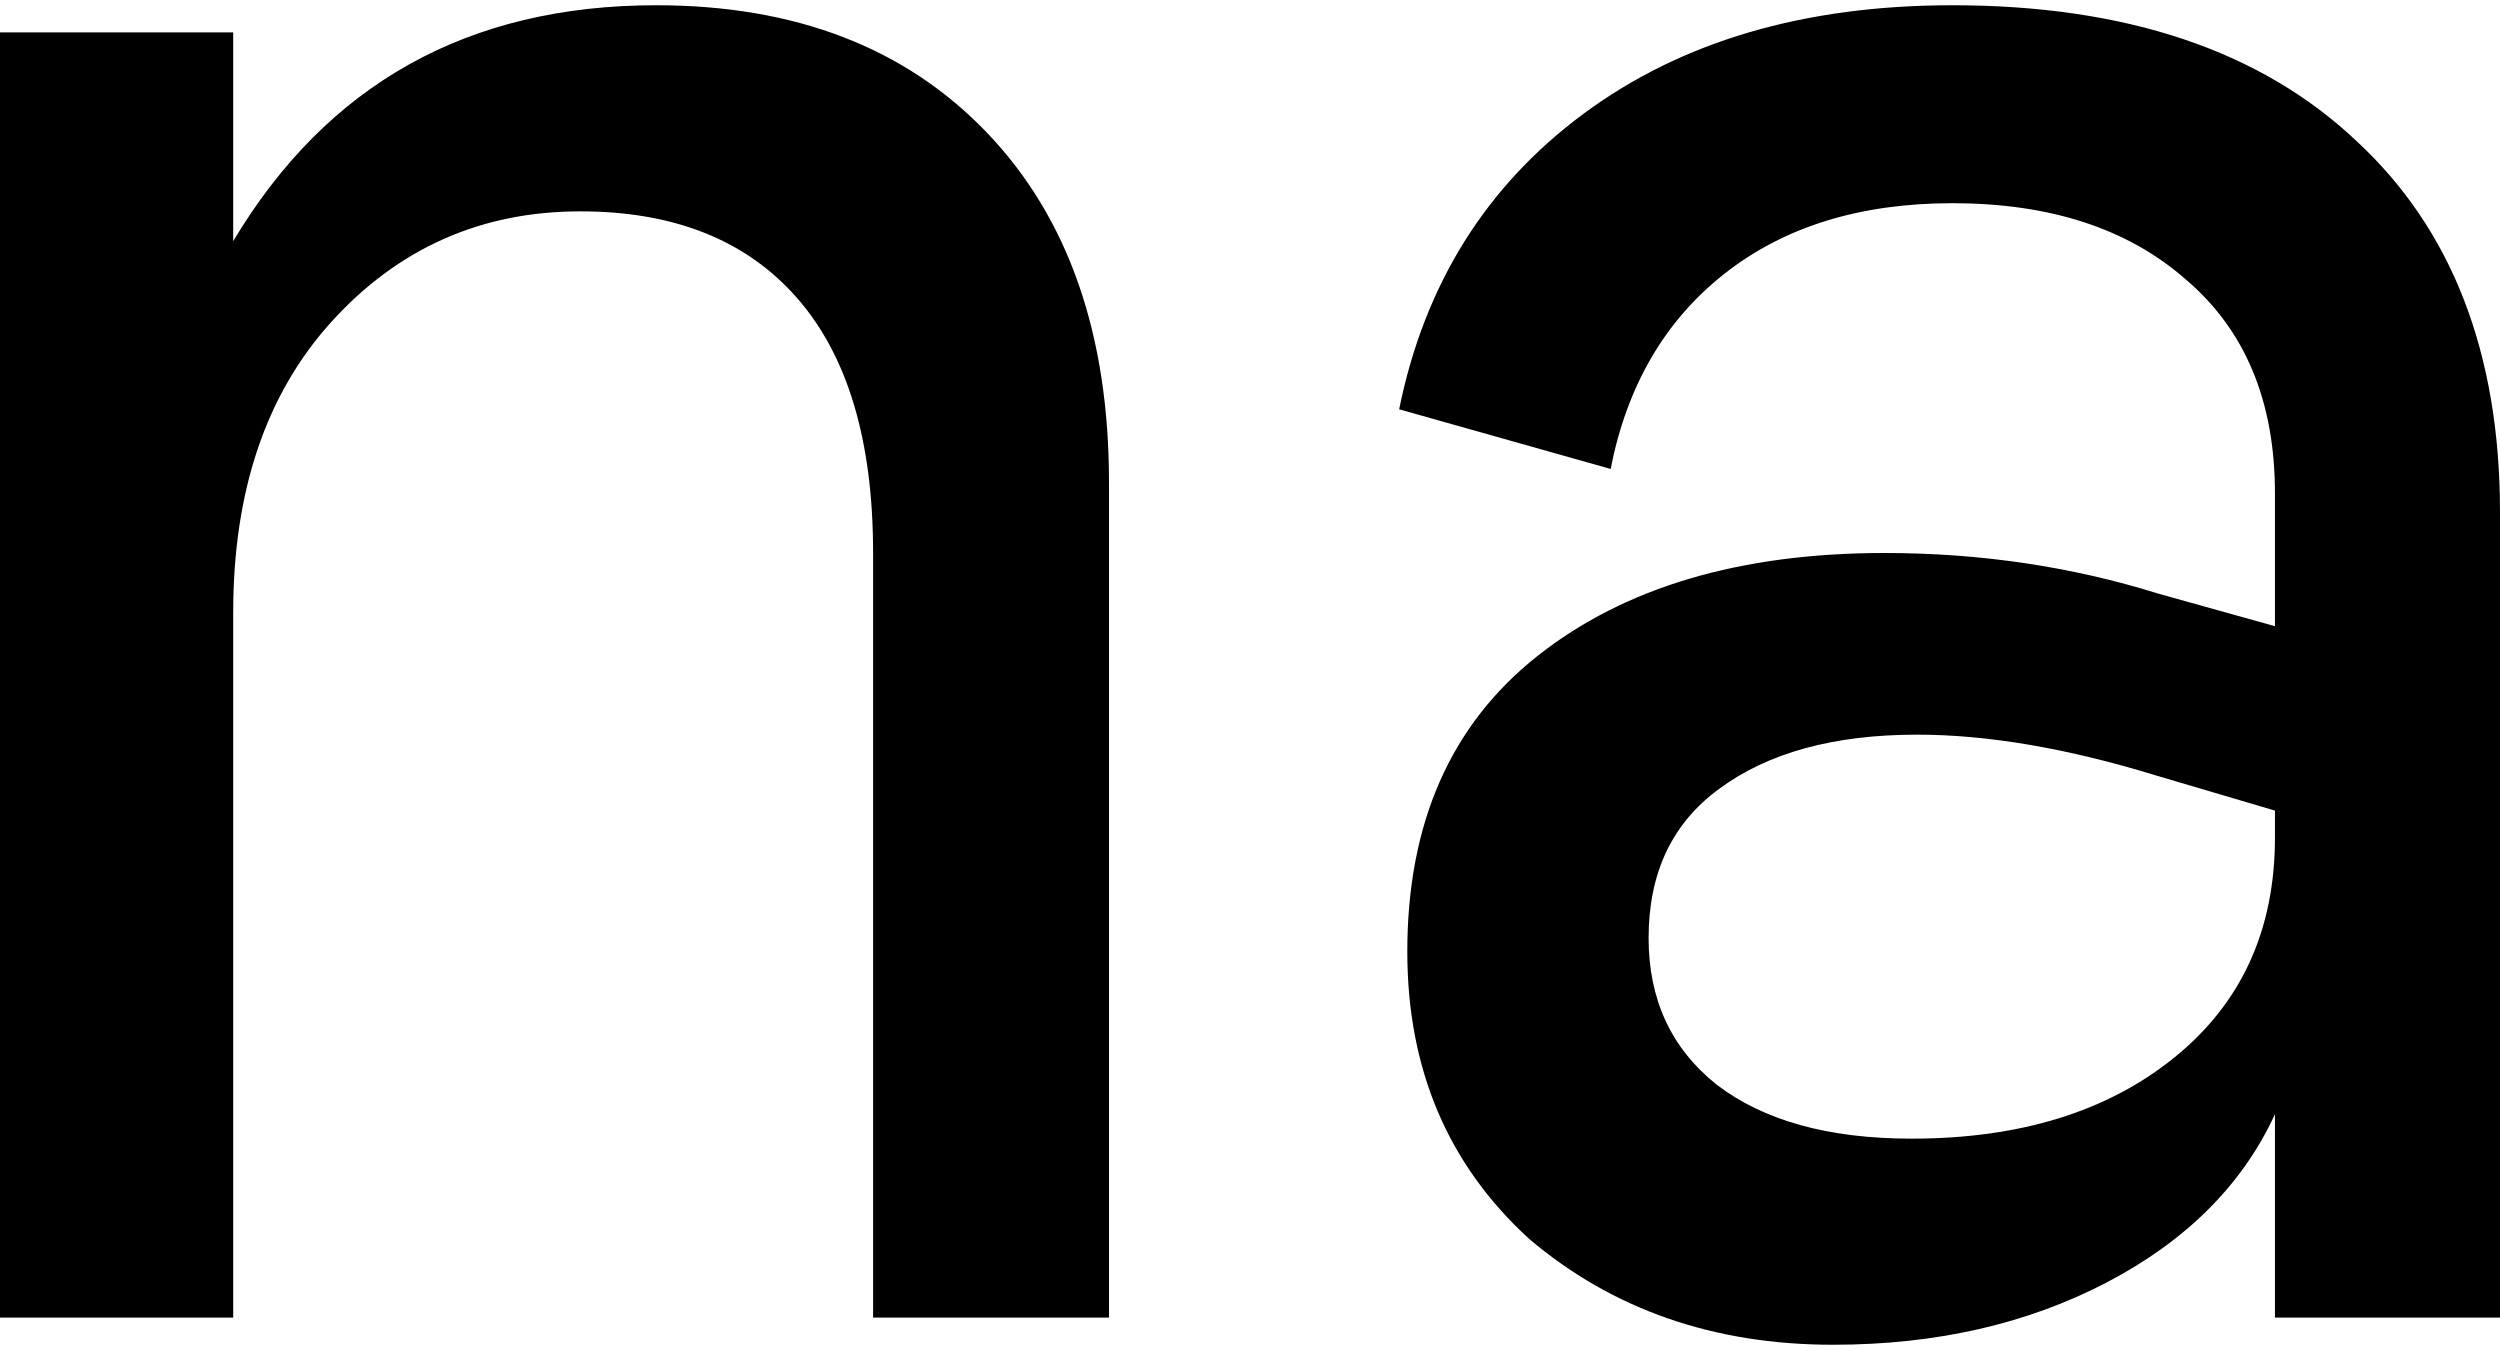
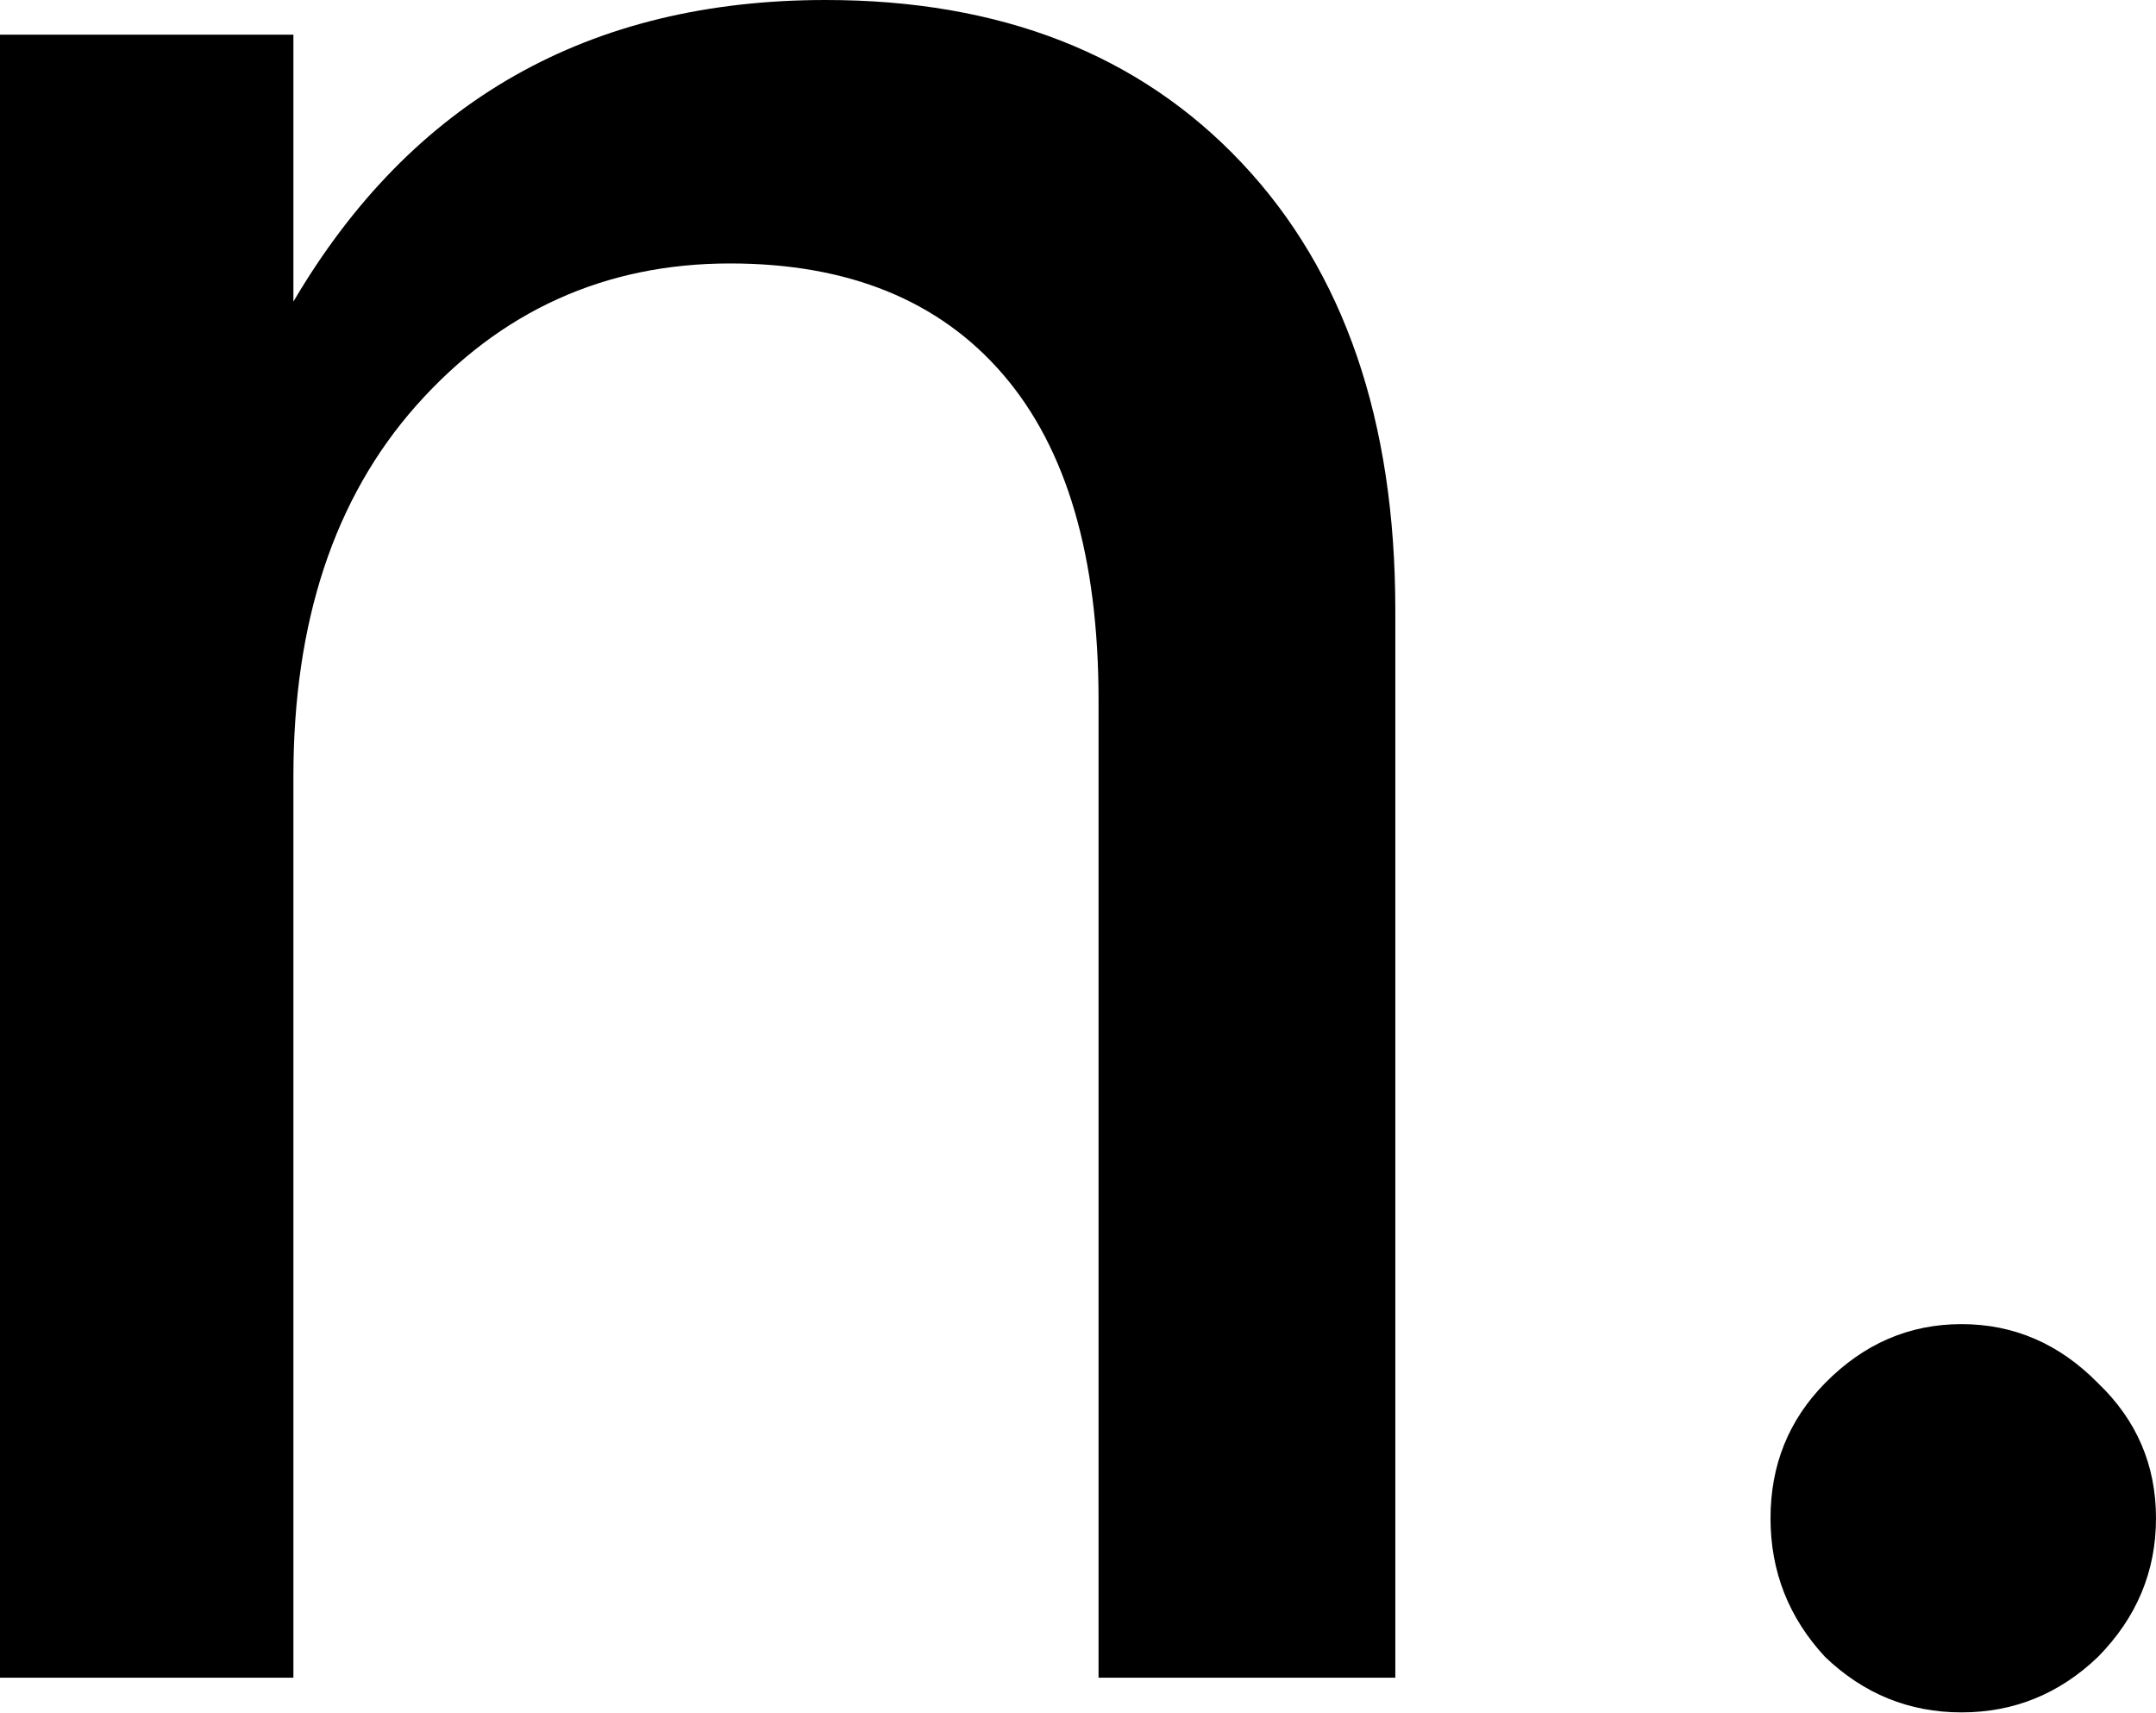
- <svg xmlns="http://www.w3.org/2000/svg" width="50" height="27" viewBox="0 0 50 27" fill="none">
-   <path d="M4.664 26.352H0V0.648H4.664V4.823C6.544 1.678 9.364 0.105 13.123 0.105C15.907 0.105 18.113 0.955 19.739 2.654C21.366 4.353 22.18 6.685 22.18 9.65V26.352H17.462V11.06C17.462 8.818 16.956 7.119 15.943 5.962C14.931 4.805 13.485 4.227 11.605 4.227C9.617 4.227 7.954 4.968 6.616 6.45C5.314 7.896 4.664 9.831 4.664 12.253V26.352ZM28.146 19.031C28.146 16.465 29.013 14.494 30.749 13.12C32.484 11.747 34.798 11.06 37.69 11.06C39.606 11.06 41.432 11.331 43.167 11.873L45.499 12.524V9.867C45.499 8.023 44.903 6.595 43.709 5.583C42.553 4.57 40.998 4.064 39.046 4.064C37.202 4.064 35.684 4.534 34.49 5.474C33.297 6.414 32.538 7.716 32.213 9.379L27.983 8.186C28.489 5.691 29.718 3.721 31.671 2.275C33.623 0.829 36.081 0.105 39.046 0.105C42.516 0.105 45.21 1.009 47.126 2.817C49.042 4.588 50 7.065 50 10.246V26.352H45.499V22.285C44.848 23.695 43.727 24.816 42.137 25.647C40.546 26.479 38.72 26.895 36.66 26.895C34.274 26.895 32.249 26.19 30.586 24.78C28.959 23.297 28.146 21.381 28.146 19.031ZM45.499 16.754V16.212L43.113 15.507C41.341 14.964 39.751 14.693 38.341 14.693C36.678 14.693 35.358 15.055 34.382 15.778C33.442 16.465 32.972 17.459 32.972 18.76C32.972 19.989 33.424 20.966 34.328 21.689C35.268 22.412 36.569 22.773 38.232 22.773C40.401 22.773 42.155 22.231 43.492 21.146C44.83 20.062 45.499 18.598 45.499 16.754Z" fill="black" />
+ <svg xmlns="http://www.w3.org/2000/svg" width="34" height="27" viewBox="0 0 34 27" fill="none">
+   <path d="M4.627 26.453H0V0.547H4.627V4.755C6.492 1.585 9.289 0 13.02 0C15.781 0 17.969 0.856 19.583 2.569C21.197 4.281 22.004 6.632 22.004 9.619V26.453H17.324V11.04C17.324 8.781 16.822 7.069 15.817 5.903C14.813 4.737 13.378 4.154 11.513 4.154C9.541 4.154 7.891 4.901 6.564 6.395C5.272 7.852 4.627 9.802 4.627 12.243V26.453Z" fill="black" />
+   <path d="M30.933 27C30.108 27 29.391 26.709 28.781 26.125C28.207 25.506 27.921 24.777 27.921 23.939C27.921 23.101 28.207 22.391 28.781 21.808C29.391 21.188 30.108 20.878 30.933 20.878C31.758 20.878 32.476 21.188 33.085 21.808C33.695 22.391 34 23.101 34 23.939C34 24.777 33.695 25.506 33.085 26.125C32.476 26.709 31.758 27 30.933 27Z" fill="black" />
</svg>
